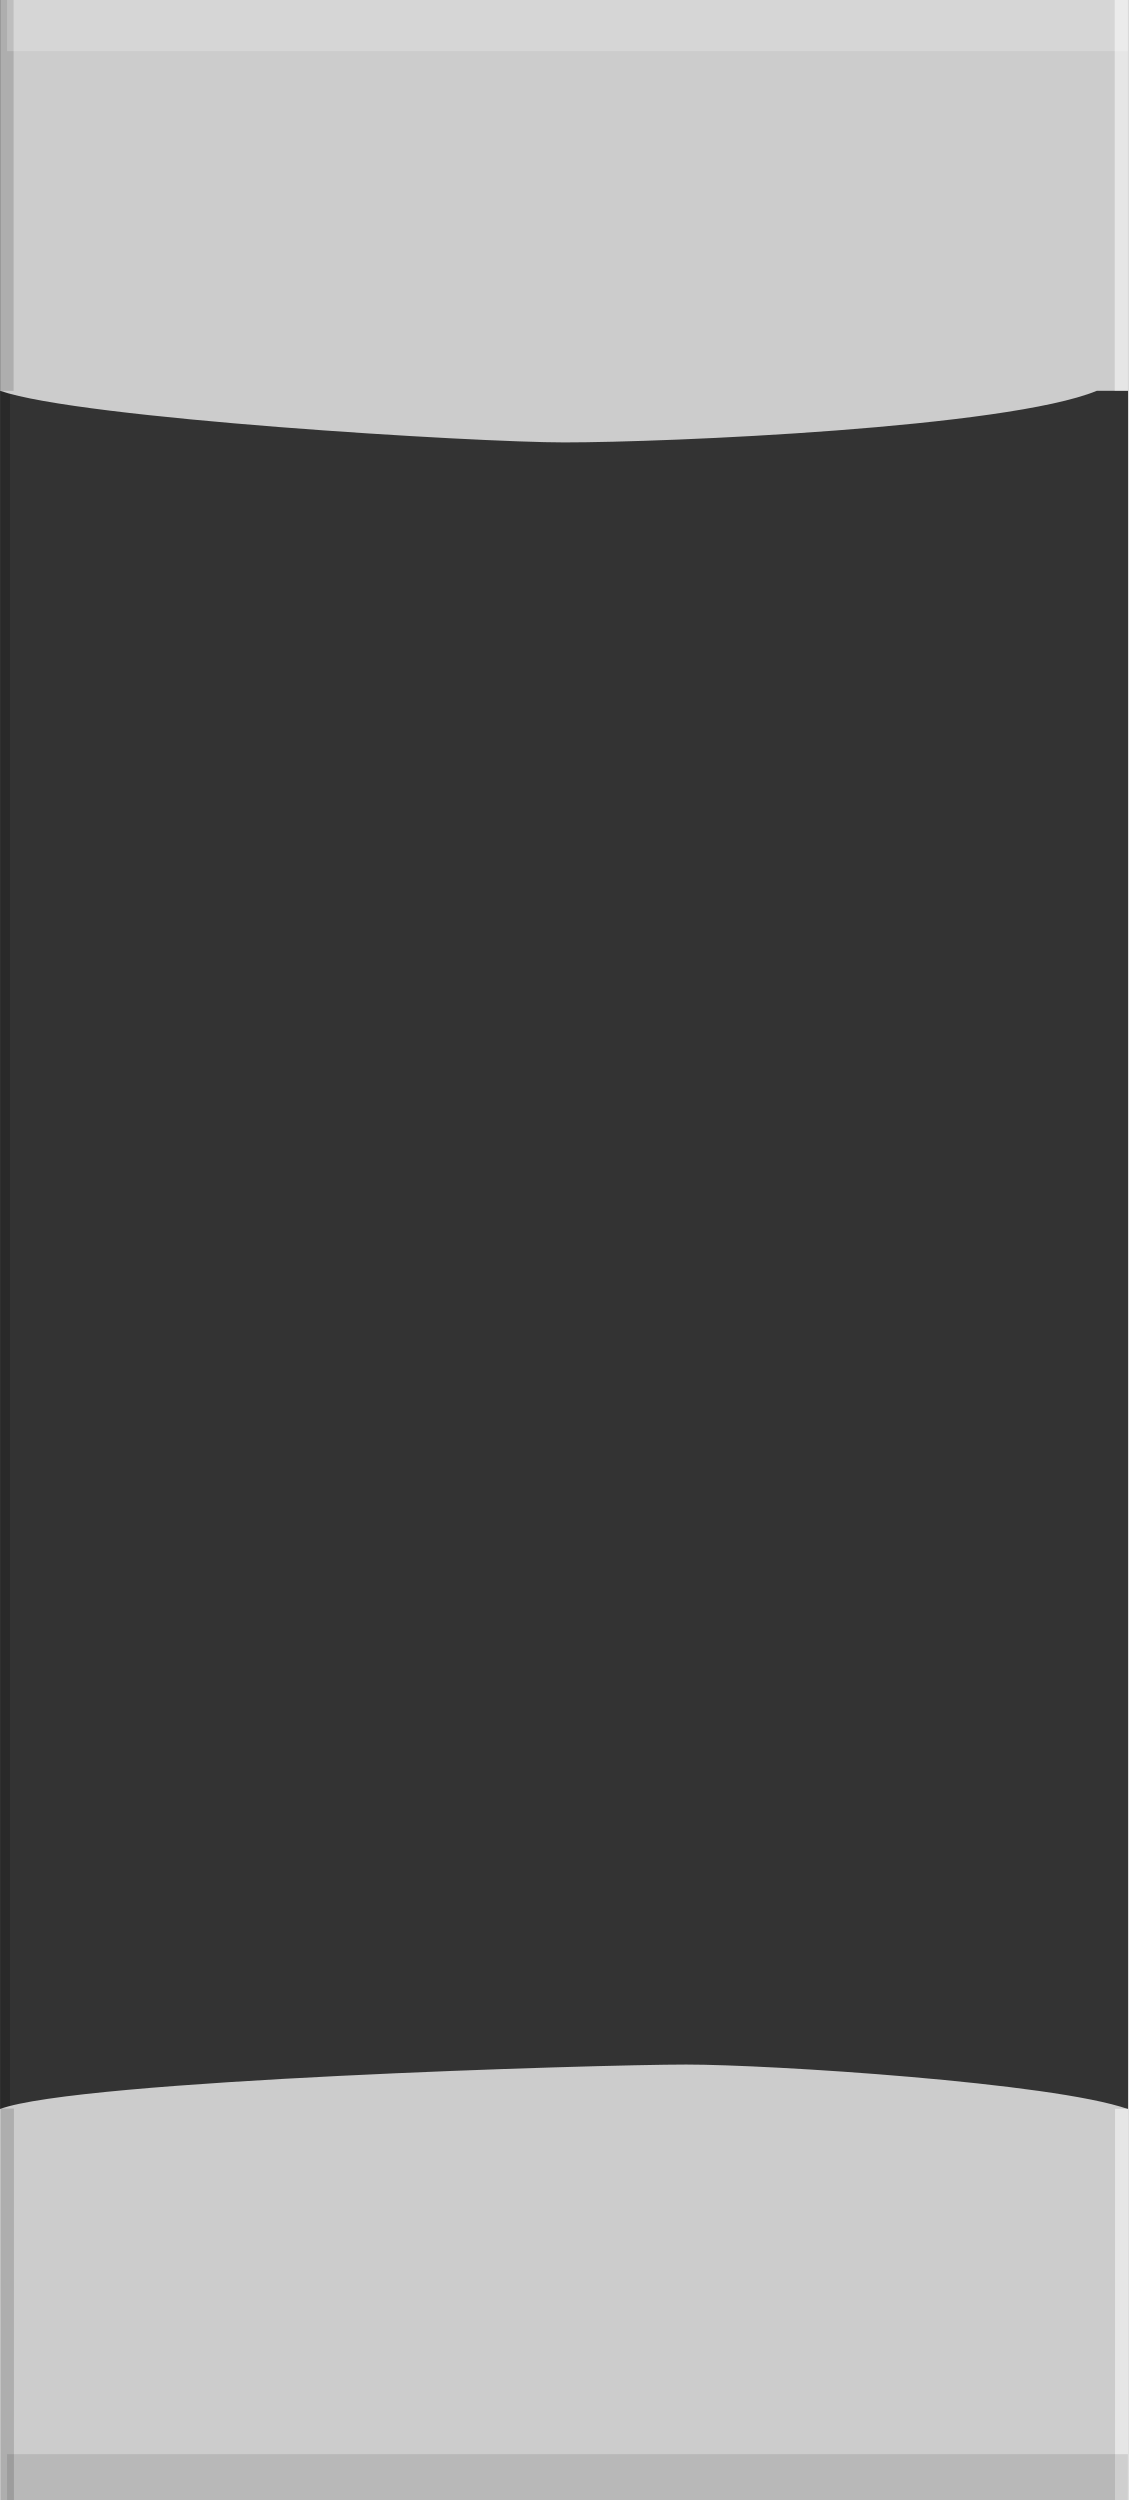
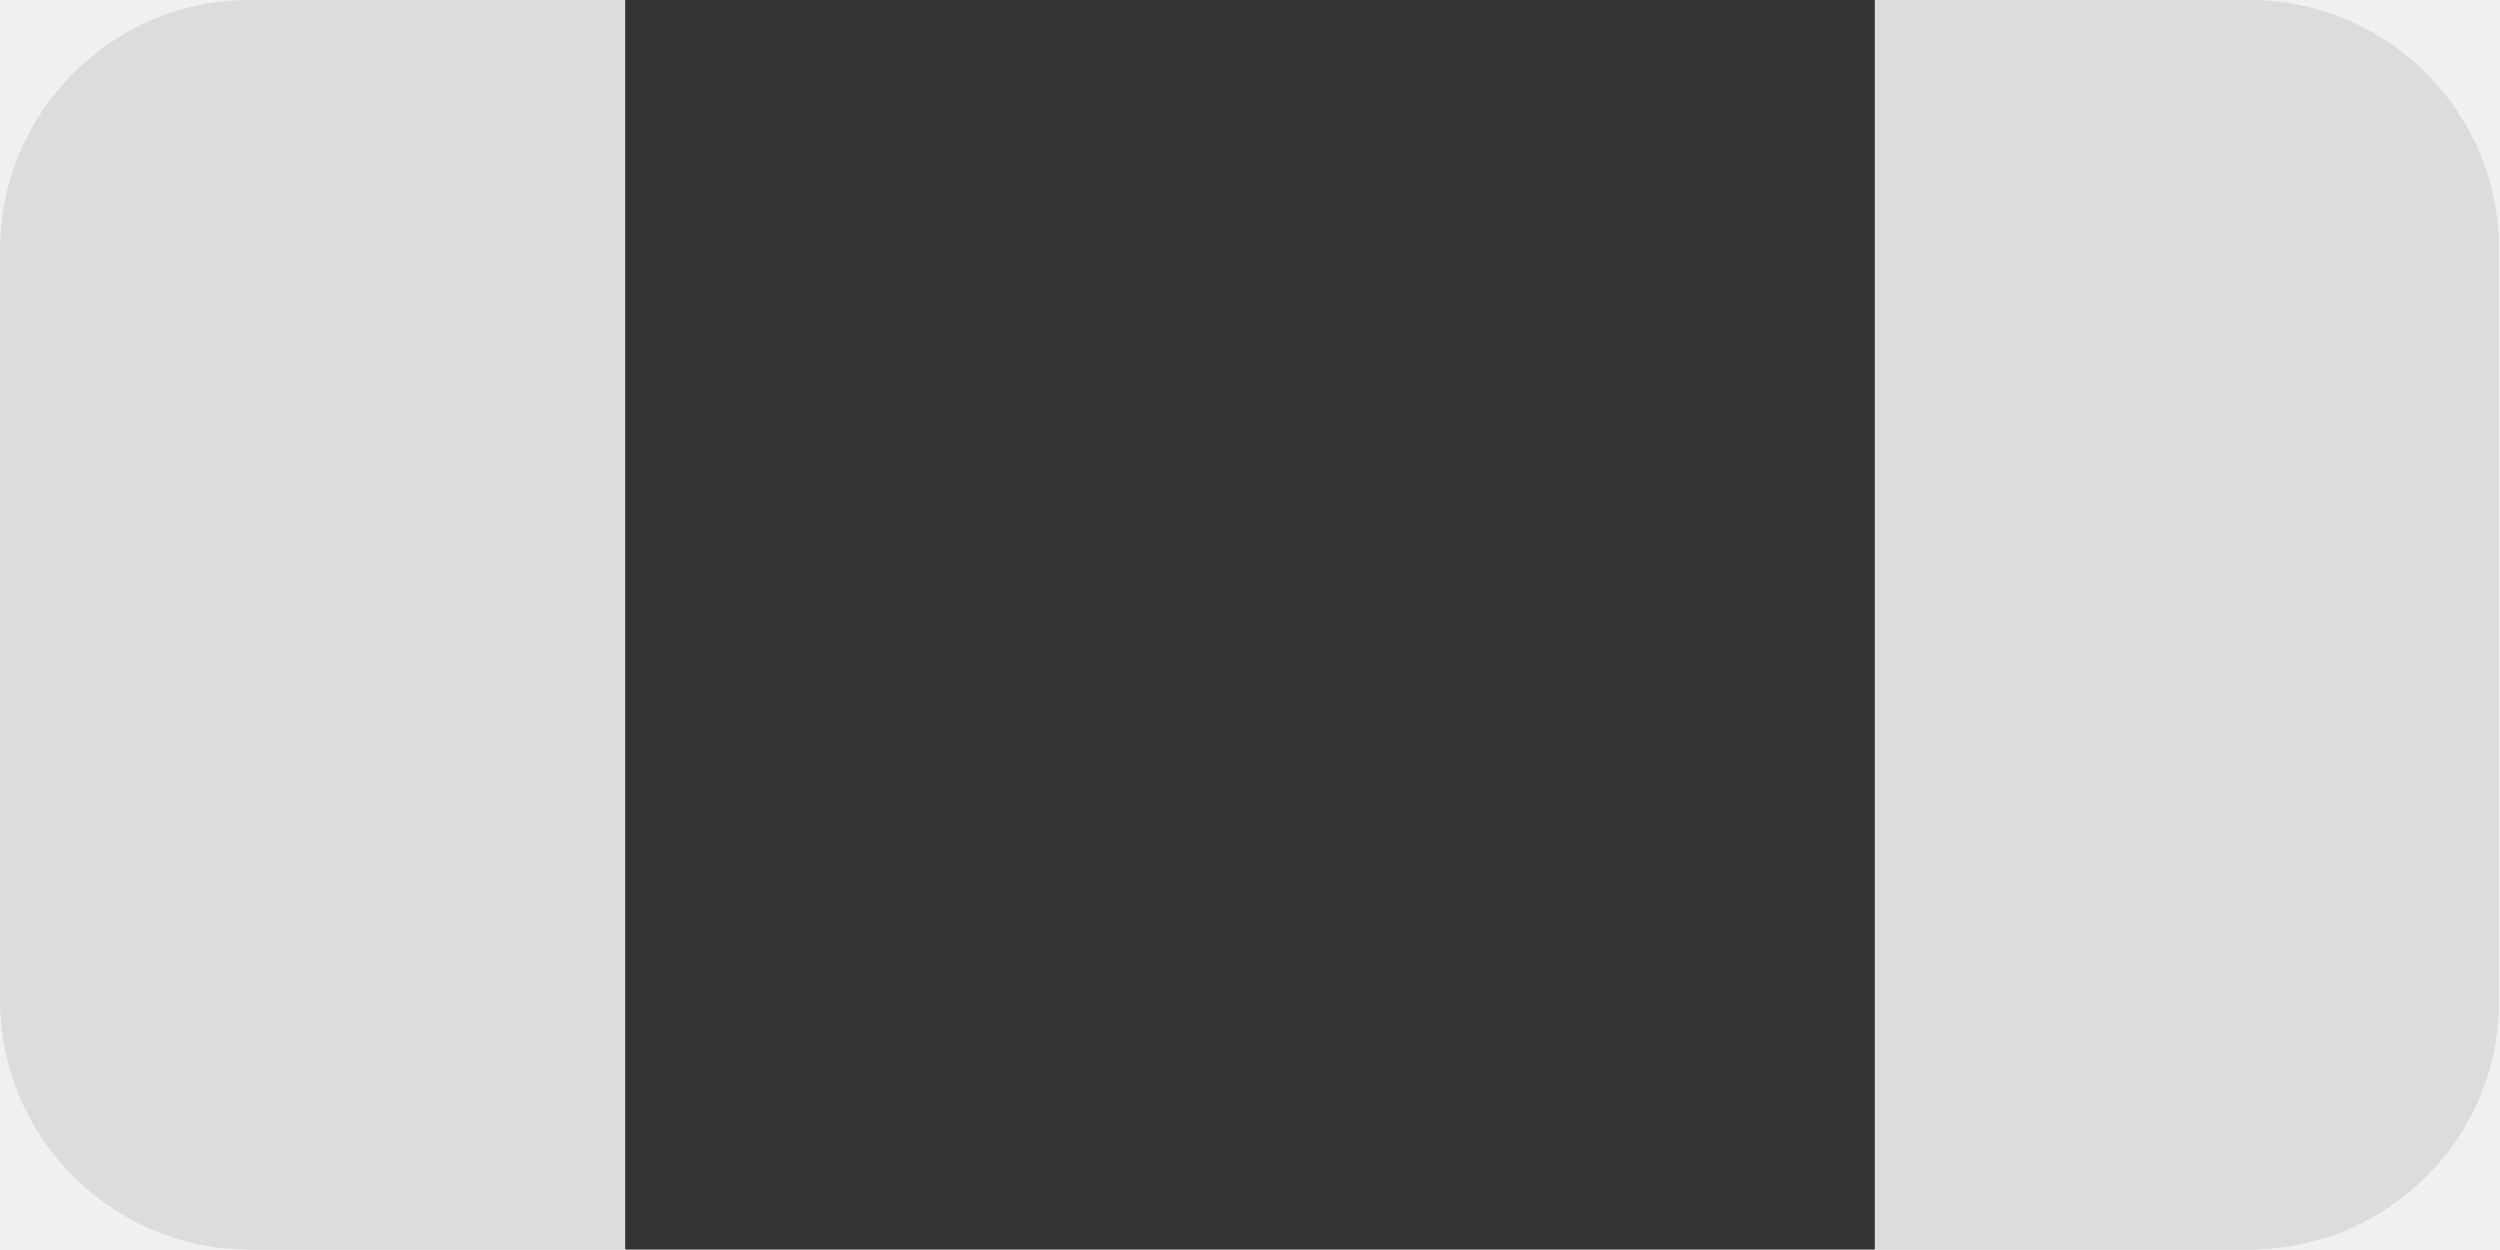
- <svg xmlns="http://www.w3.org/2000/svg" version="1.1" baseProfile="basic" id="Ebene_1" x="0px" y="0px" width="2.559px" height="5.67px" viewBox="0 0 2.559 5.67" xml:space="preserve">
-   <g id="_x30_402-res_1_" transform="matrix(1, 0, 0, 1, 10.275, 83.3789)">
-     <g transform="matrix(0, 1, -1, 0, 4.1105, -1.5595)">
-       <g>
-         <g>
-           <rect x="-80.264" y="10.271" transform="matrix(2.578893e-006 1 -1 2.578893e-006 -65.8783 92.0909)" fill="#333333" width="2.559" height="5.67" />
-           <rect x="-78.995" y="11.538" transform="matrix(2.578893e-006 1 -1 2.578893e-006 -64.6112 93.3579)" opacity="0.2" width="0.021" height="5.67" />
-         </g>
-         <g>
-           <path fill="#CCCCCC" d="M-76.97,11.827L-76.97,11.827L-76.97,11.827h-0.066l0,0c-0.06,0.171-0.101,0.812-0.101,1.002      c0,0.199,0.035,1.38,0.101,1.557h0.888v-2.559H-76.97z" />
-           <path fill="#CCCCCC" d="M-80.933,11.898v-0.071h-0.887v2.558h0.887c0.063-0.181,0.117-1.078,0.117-1.279      C-80.816,12.87-80.849,12.103-80.933,11.898z" />
-           <rect x="-81.391" y="13.926" transform="matrix(2.578893e-006 1 -1 2.578893e-006 -67.0067 95.7456)" opacity="0.15" width="0.03" height="0.887" />
-           <rect x="-81.391" y="11.399" transform="matrix(2.578893e-006 1 -1 2.578893e-006 -69.534 93.2183)" opacity="0.5" fill="#FFFFFF" width="0.03" height="0.887" />
-           <rect x="-76.608" y="13.926" transform="matrix(2.578893e-006 1 -1 2.578893e-006 -62.223 90.9619)" opacity="0.15" width="0.03" height="0.888" />
-           <rect x="-76.608" y="11.398" transform="matrix(2.578893e-006 1 -1 2.578893e-006 -64.7504 88.4346)" opacity="0.5" fill="#FFFFFF" width="0.03" height="0.888" />
-           <line fill="none" x1="-81.277" y1="14.385" x2="-81.277" y2="14.385" />
-         </g>
-       </g>
-     </g>
-   </g>
-   <rect x="0.016" y="5.566" opacity="0.1" width="2.542" height="0.116" />
-   <rect x="0.016" y="0" opacity="0.2" fill="#FFFFFF" width="2.542" height="0.116" />
+ <svg xmlns="http://www.w3.org/2000/svg" version="1.2" baseProfile="tiny" id="Layer_1" x="0px" y="0px" width="2.835px" height="1.417px" viewBox="0 0 2.835 1.417" xml:space="preserve">
+   <path fill="#DCDCDC" d="M2.551,1.417H0.283C0.127,1.417,0,1.29,0,1.134v-0.85C0,0.127,0.127,0,0.283,0h2.268  c0.157,0,0.283,0.127,0.283,0.283v0.85C2.835,1.29,2.708,1.417,2.551,1.417z" />
+   <rect x="0.709" fill="#333333" width="1.417" height="1.417" />
</svg>
